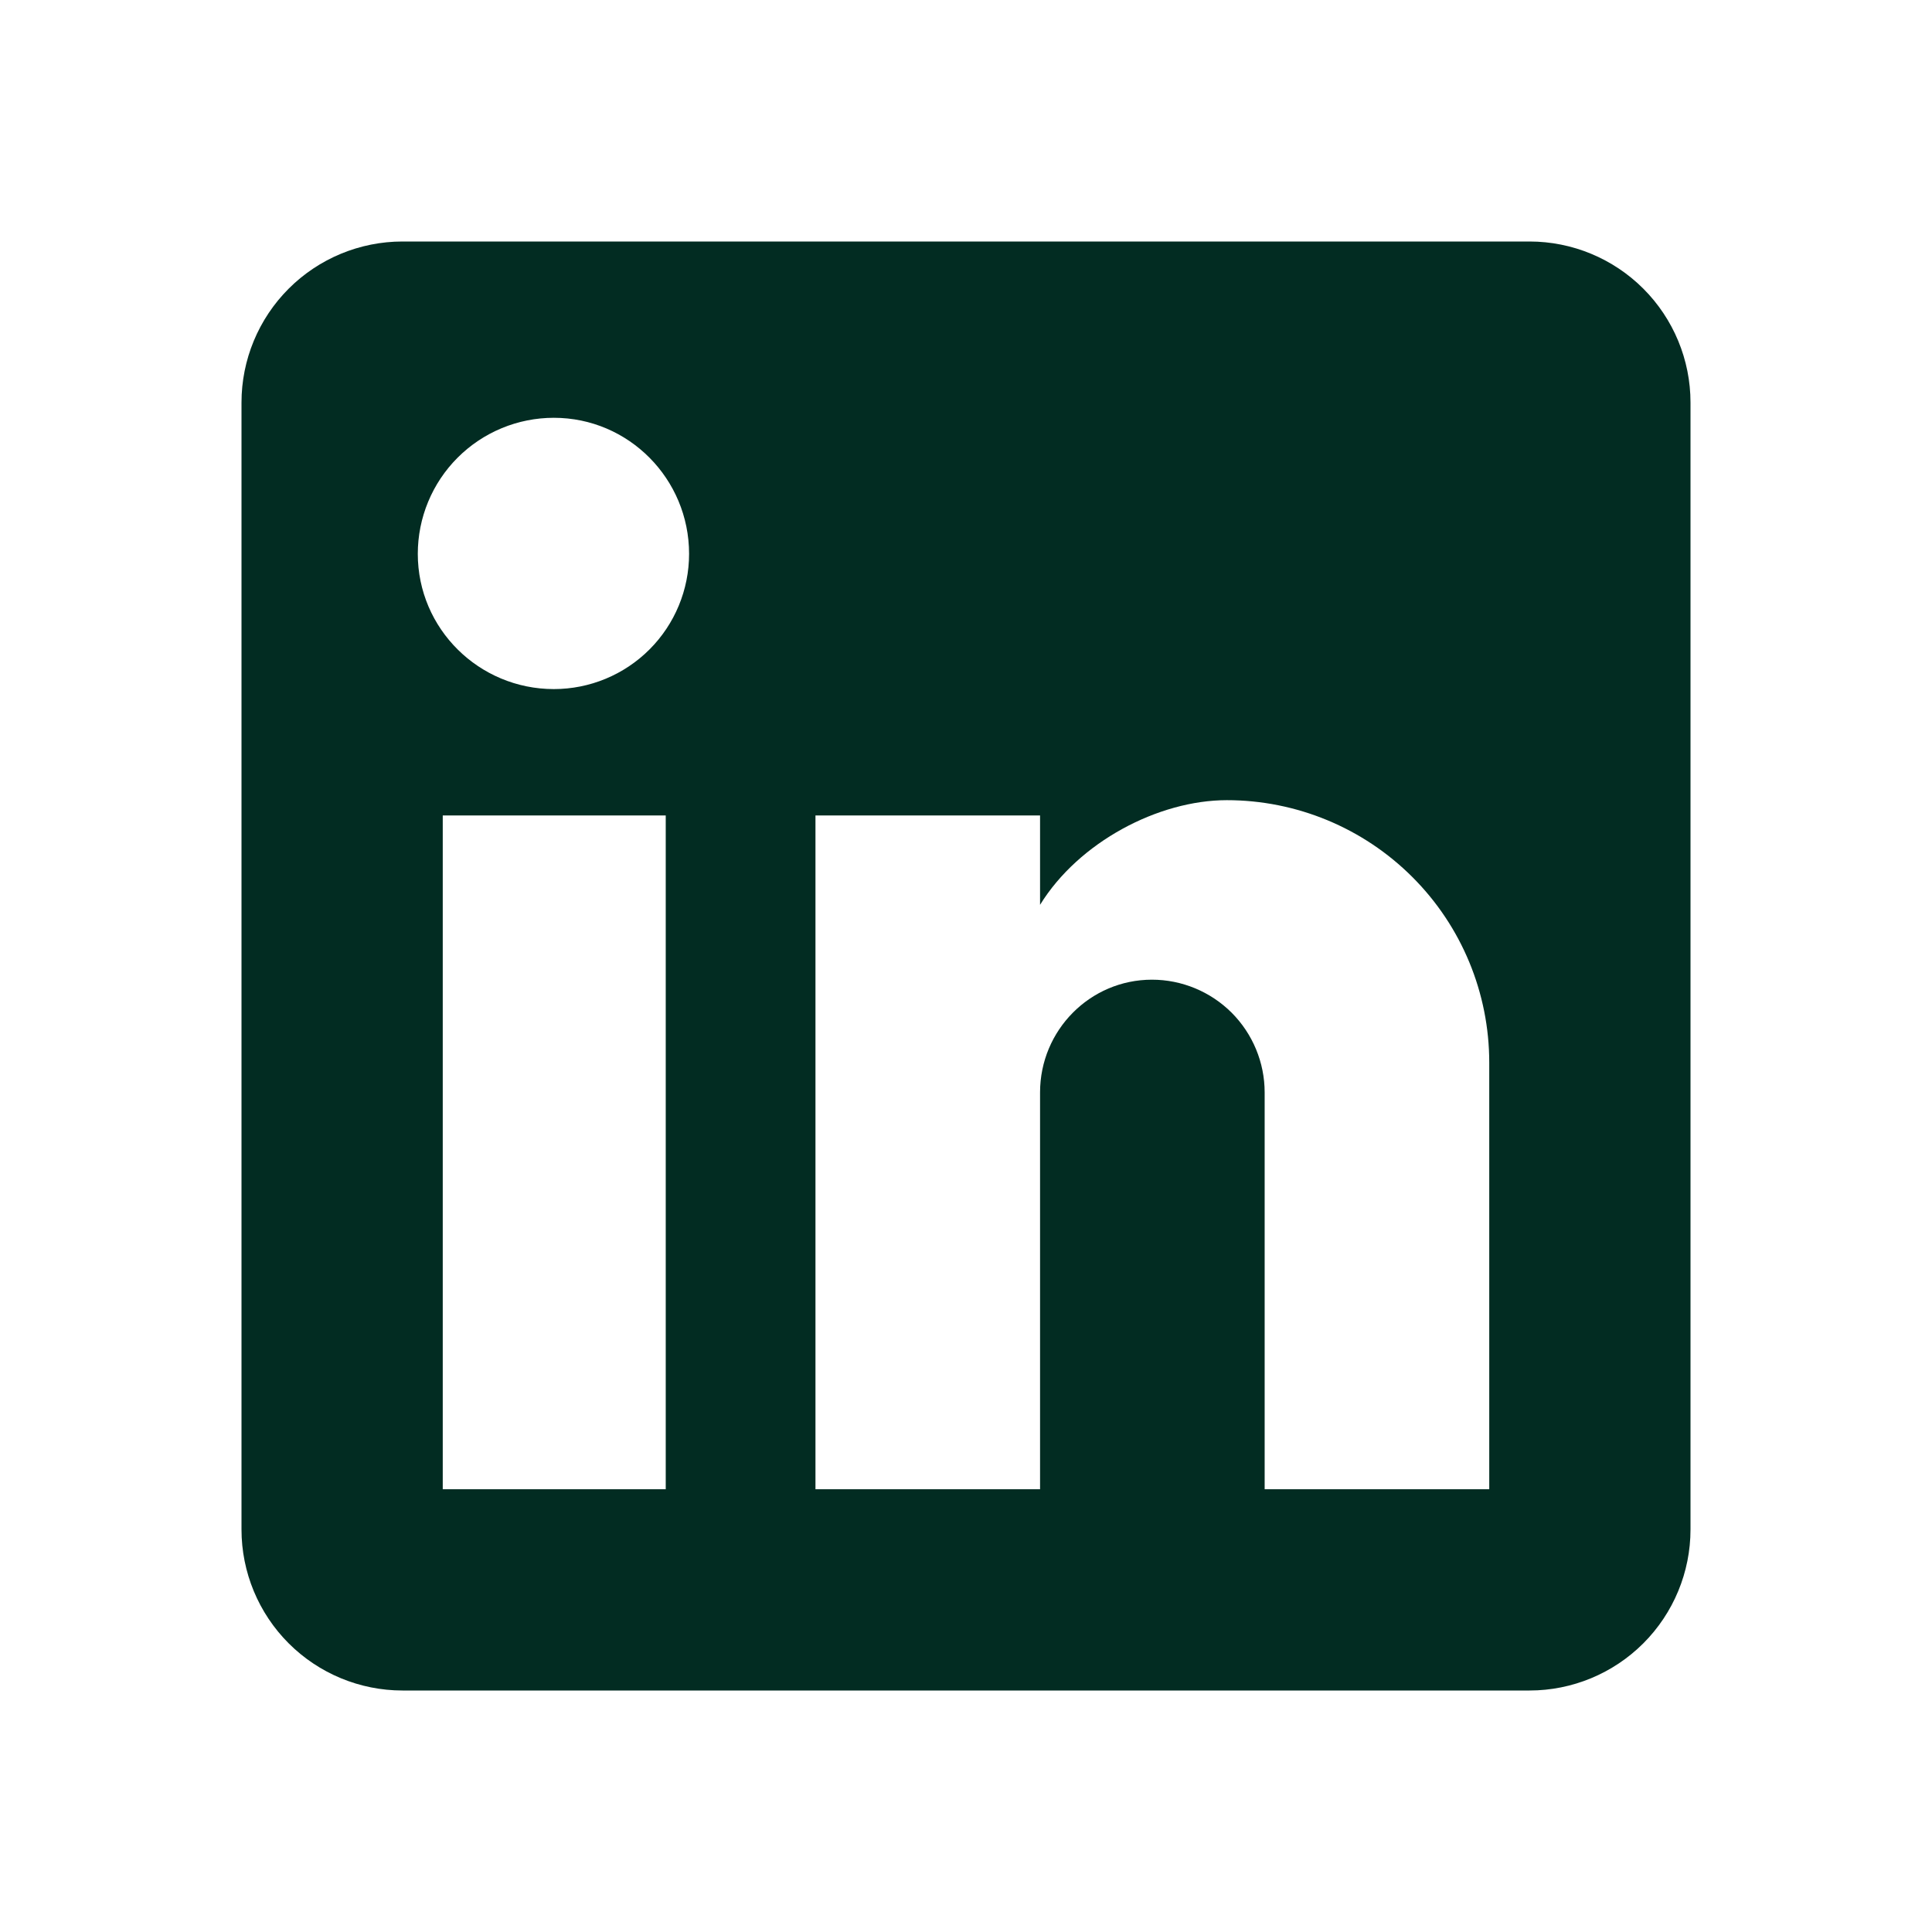
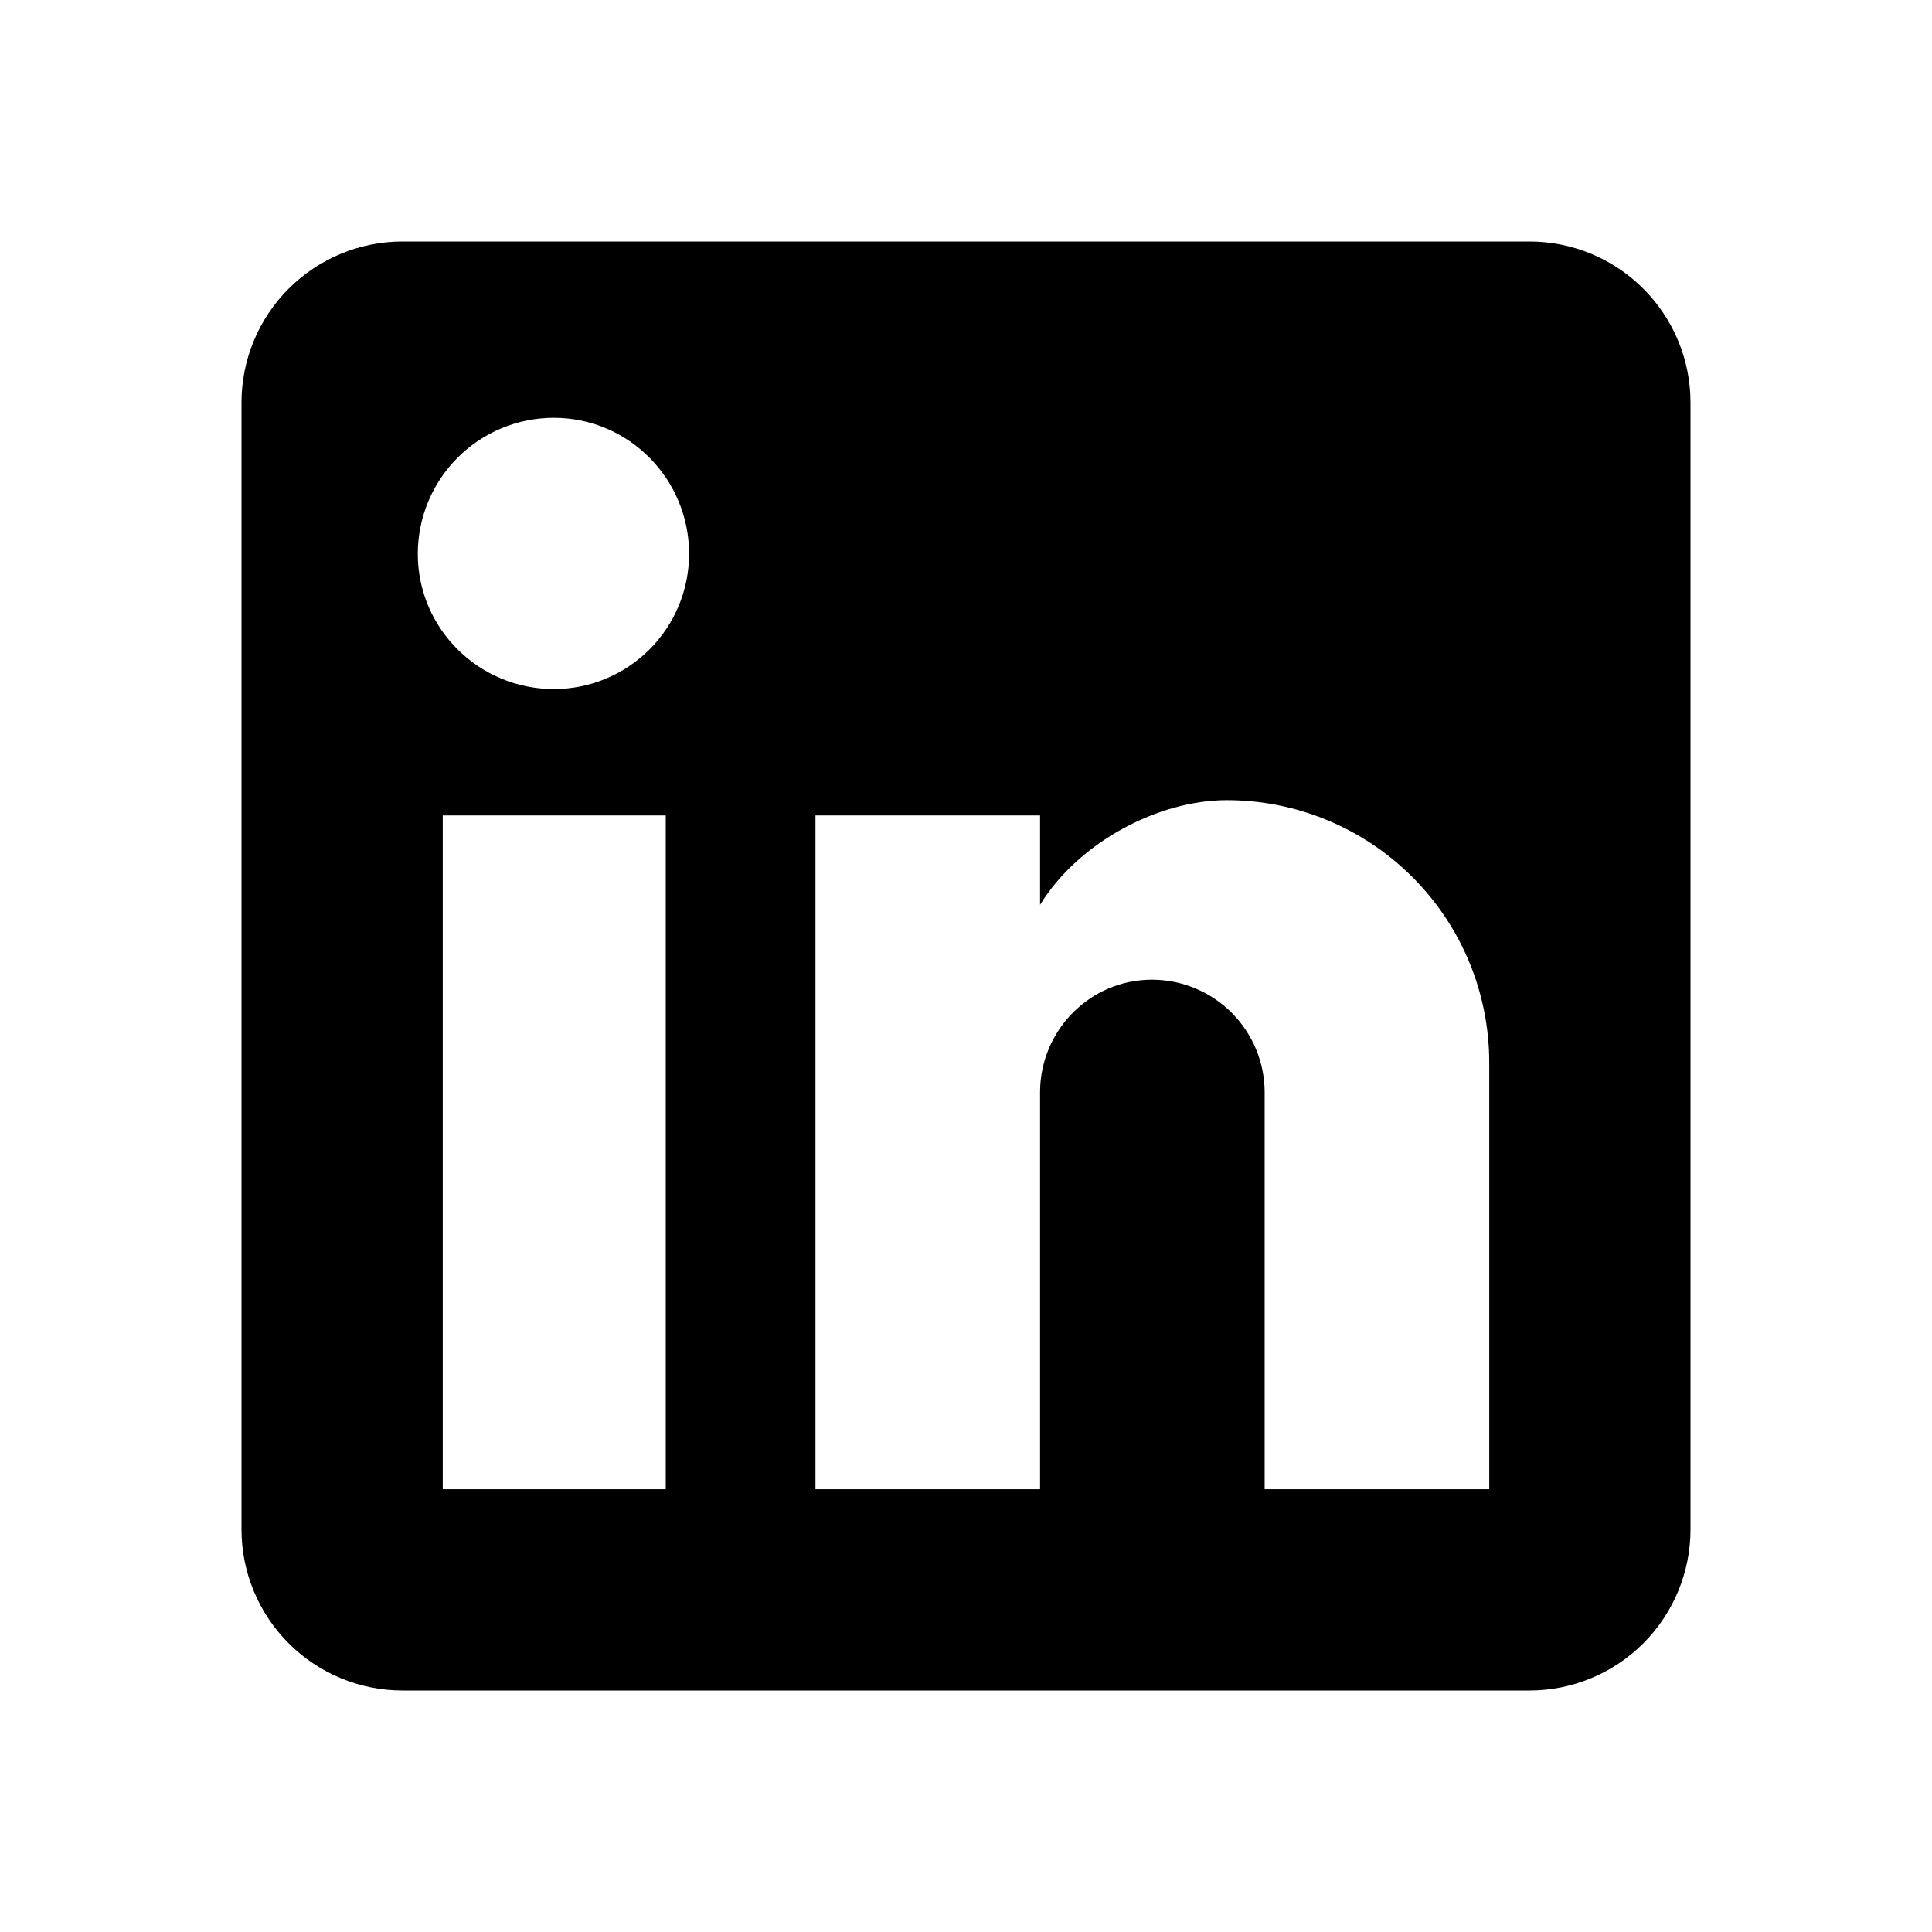
<svg xmlns="http://www.w3.org/2000/svg" width="24" height="24" viewBox="0 0 24 24" fill="none">
-   <path d="M19 3C19.53 3 20.039 3.211 20.414 3.586C20.789 3.961 21 4.47 21 5V19C21 19.53 20.789 20.039 20.414 20.414C20.039 20.789 19.53 21 19 21H5C4.47 21 3.961 20.789 3.586 20.414C3.211 20.039 3 19.53 3 19V5C3 4.47 3.211 3.961 3.586 3.586C3.961 3.211 4.47 3 5 3H19ZM18.5 18.5V13.2C18.5 12.335 18.157 11.506 17.545 10.895C16.934 10.284 16.105 9.94 15.24 9.94C14.39 9.94 13.4 10.46 12.92 11.24V10.13H10.13V18.5H12.92V13.57C12.92 12.8 13.54 12.17 14.31 12.17C14.681 12.17 15.037 12.318 15.3 12.58C15.562 12.843 15.71 13.199 15.71 13.57V18.5H18.5ZM6.88 8.56C7.326 8.56 7.753 8.383 8.068 8.068C8.383 7.753 8.56 7.326 8.56 6.88C8.56 5.95 7.81 5.19 6.88 5.19C6.432 5.19 6.002 5.368 5.685 5.685C5.368 6.002 5.19 6.432 5.19 6.88C5.19 7.81 5.95 8.56 6.88 8.56ZM8.27 18.5V10.13H5.5V18.5H8.27Z" fill="#022C22" />
+   <path d="M19 3C19.53 3 20.039 3.211 20.414 3.586C20.789 3.961 21 4.47 21 5V19C21 19.53 20.789 20.039 20.414 20.414C20.039 20.789 19.53 21 19 21H5C4.47 21 3.961 20.789 3.586 20.414C3.211 20.039 3 19.53 3 19V5C3 4.47 3.211 3.961 3.586 3.586C3.961 3.211 4.47 3 5 3H19ZM18.5 18.5V13.2C18.5 12.335 18.157 11.506 17.545 10.895C16.934 10.284 16.105 9.94 15.24 9.94C14.39 9.94 13.4 10.46 12.92 11.24V10.13H10.13V18.5H12.92V13.57C12.92 12.8 13.54 12.17 14.31 12.17C14.681 12.17 15.037 12.318 15.3 12.58C15.562 12.843 15.71 13.199 15.71 13.57V18.5H18.5ZM6.88 8.56C7.326 8.56 7.753 8.383 8.068 8.068C8.383 7.753 8.56 7.326 8.56 6.88C8.56 5.95 7.81 5.19 6.88 5.19C6.432 5.19 6.002 5.368 5.685 5.685C5.368 6.002 5.19 6.432 5.19 6.88C5.19 7.81 5.95 8.56 6.88 8.56ZM8.27 18.5V10.13H5.5V18.5H8.27Z" fill="#000" />
</svg>
